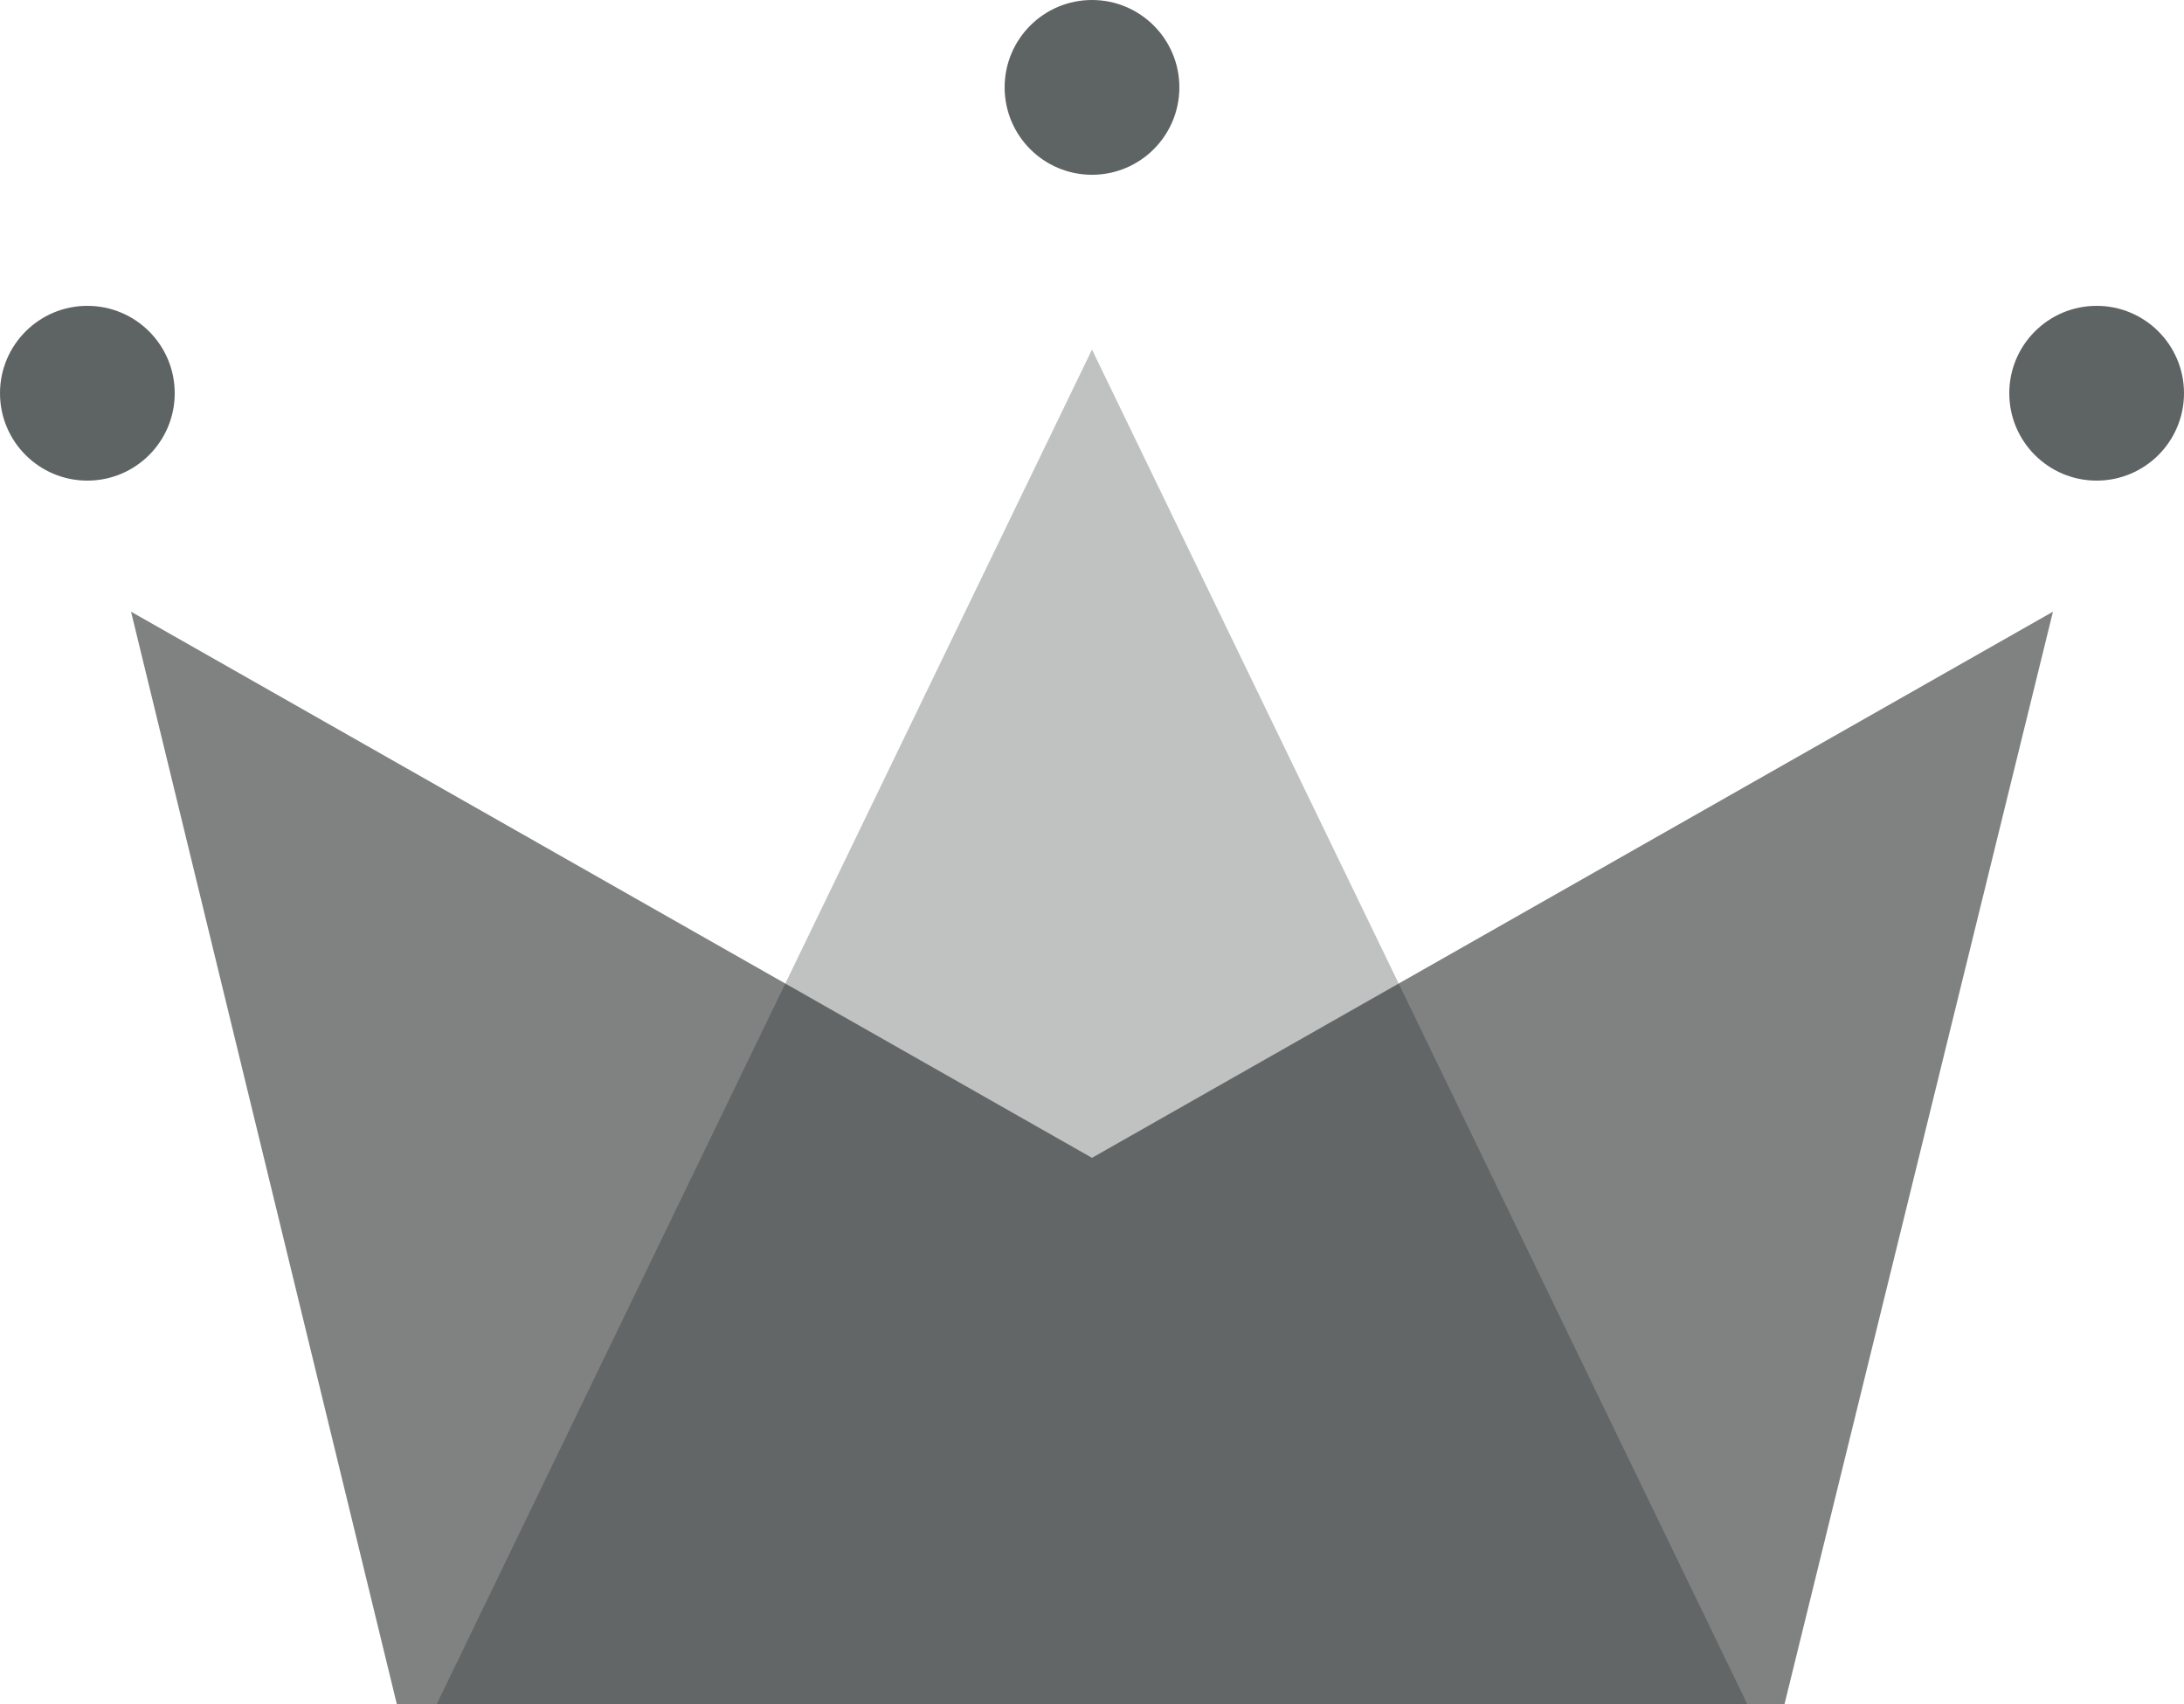
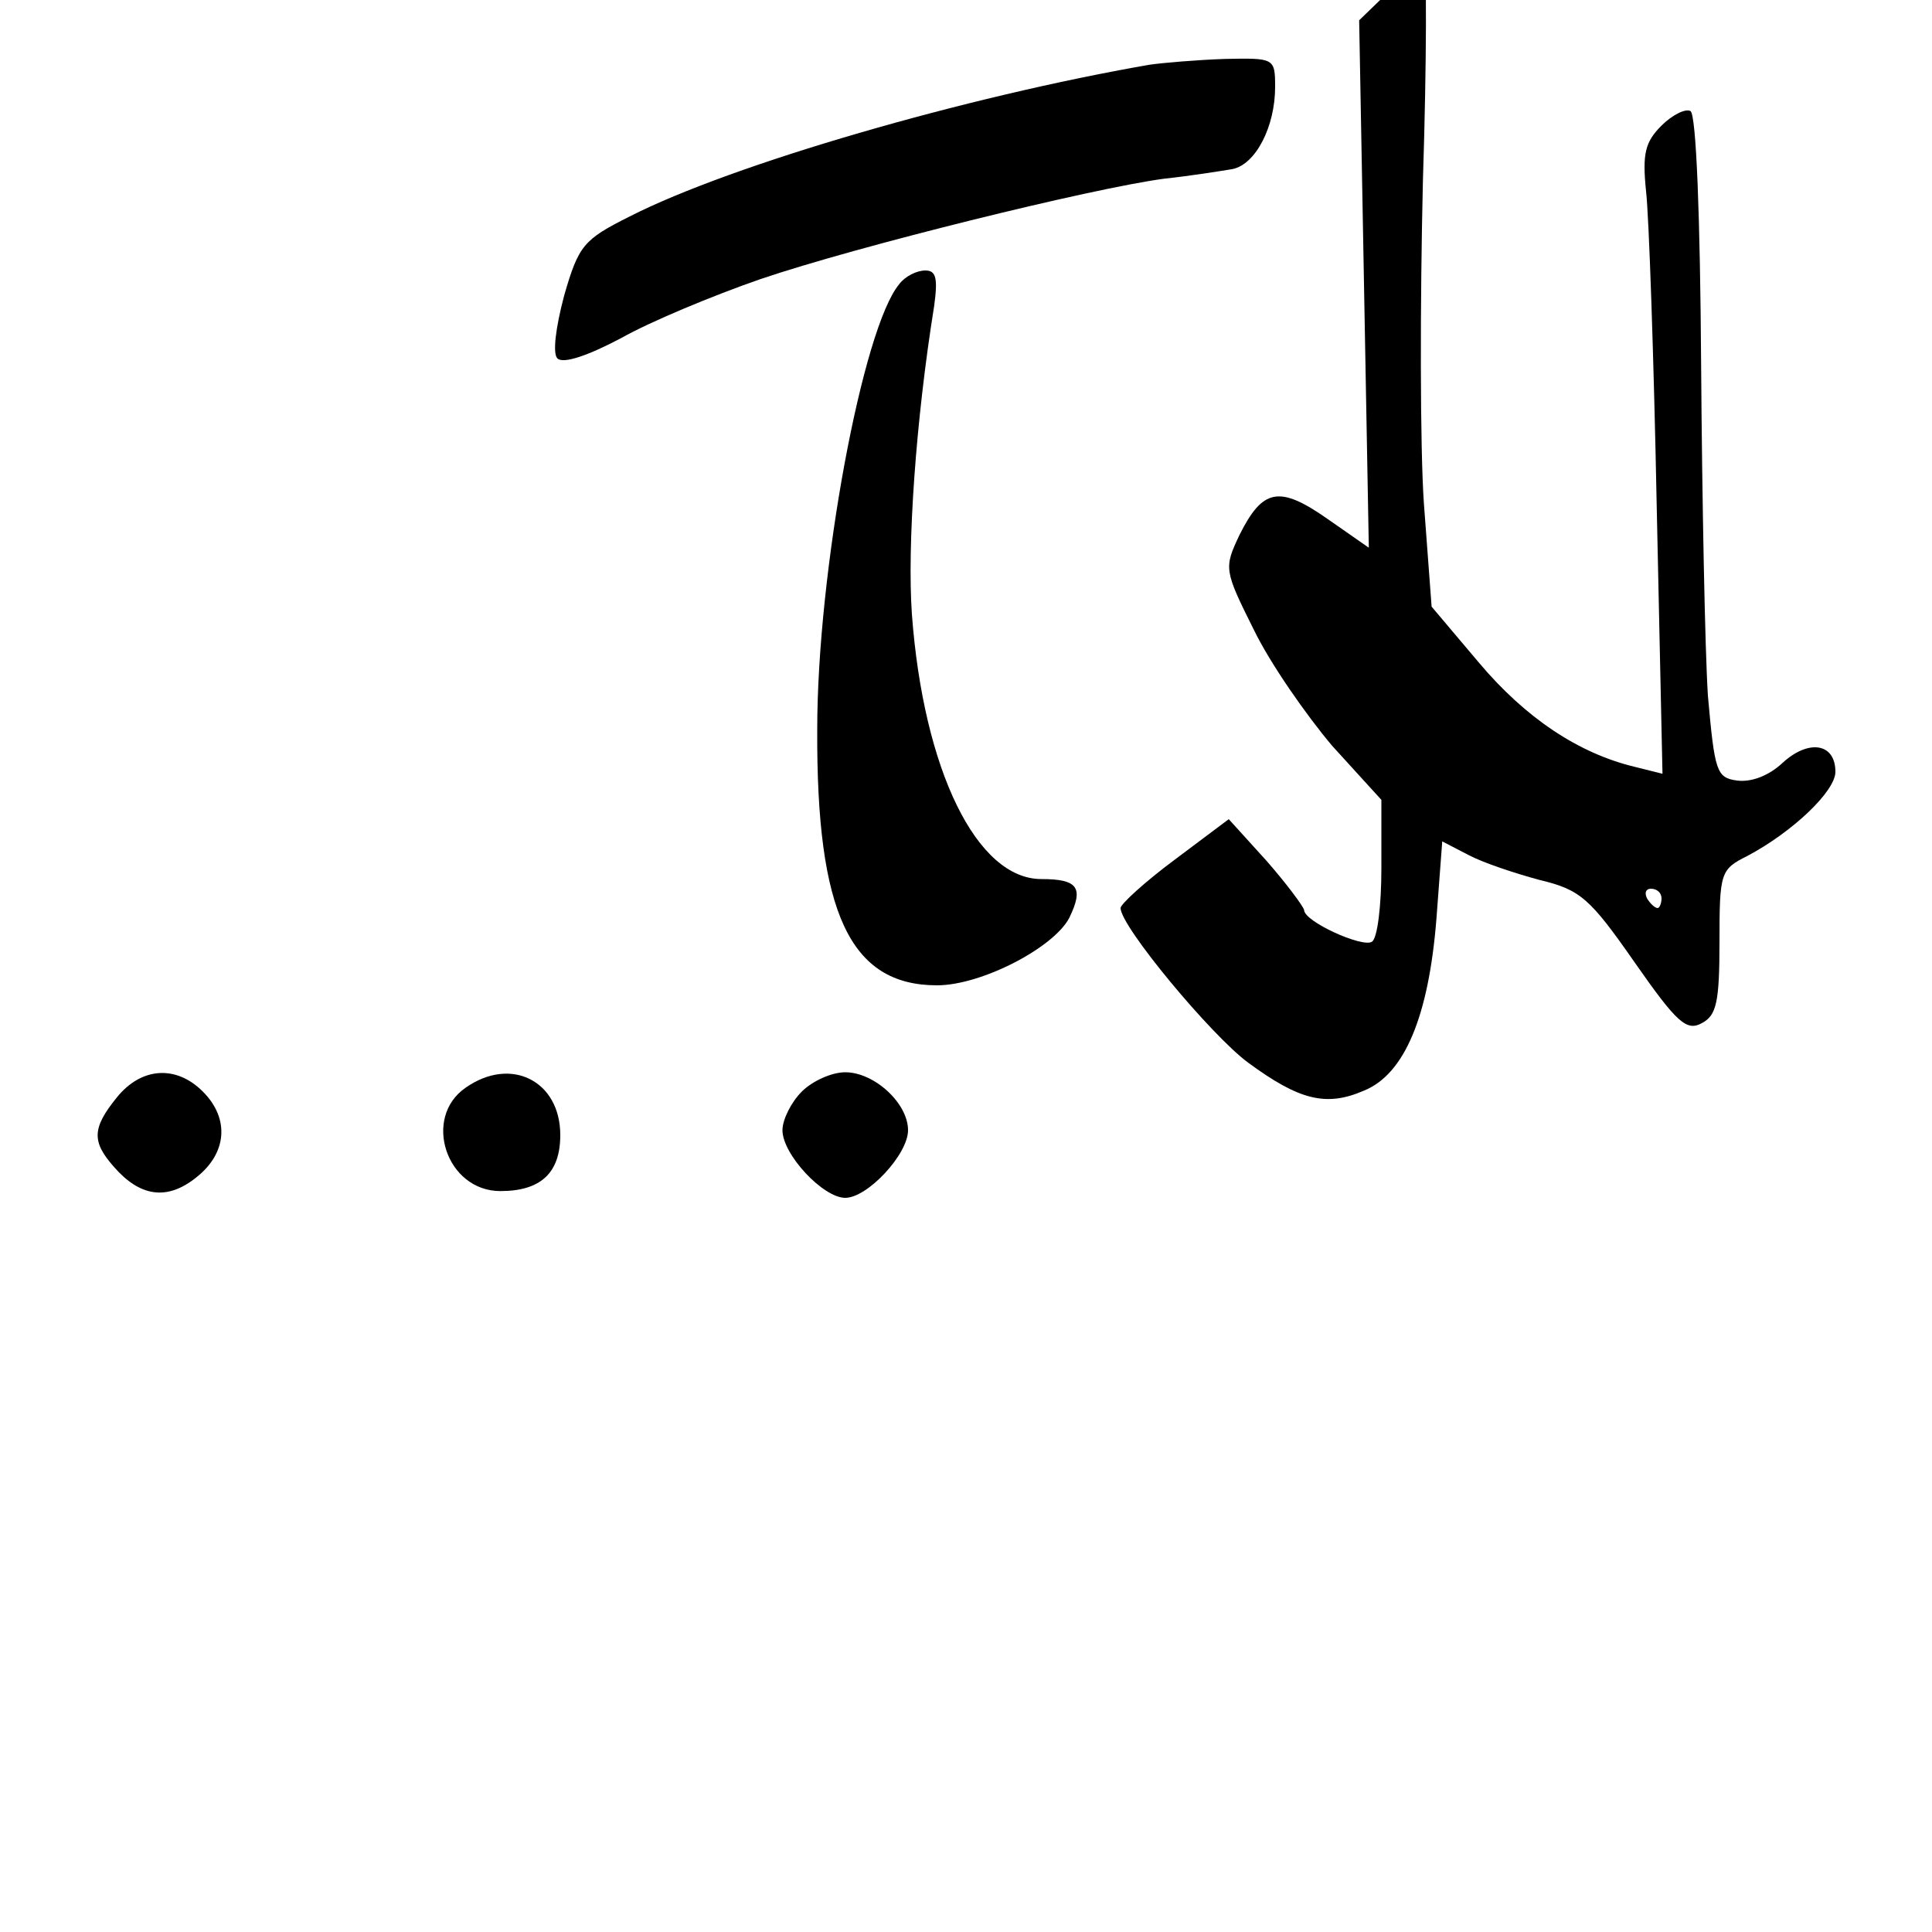
- <svg xmlns="http://www.w3.org/2000/svg" width="50px" height="39px" viewBox="0 0 50 39" version="1.1">
-   <g id="WiP" stroke="none" stroke-width="1" fill="none" fill-rule="evenodd">
-     <g id="Artboard" transform="translate(-90, -38)">
-       <g id="Group" transform="translate(90, 38)">
-         <polygon id="Rectangle" fill="#808282" points="3 14 25 26.5 47 14 40.855 39 9.084 39" />
-         <polygon id="Triangle" fill-opacity="0.263" fill="#101A1A" points="25 8 40 39 10 39" />
-         <circle id="Oval" fill="#5E6363" cx="2" cy="9" r="2" />
-         <circle id="Oval" fill="#5E6363" cx="25" cy="2" r="2" />
-         <circle id="Oval" fill="#5E6363" cx="48" cy="9" r="2" />
-       </g>
-     </g>
+ <svg xmlns="http://www.w3.org/2000/svg" version="1.0" width="60pt" height="60pt" viewBox="0 40 200 200" preserveAspectRatio="xMidYMid meet">
+   <g transform="translate(0,200) scale(0.1,-0.1)" fill="#000000" stroke="none">
+     <path d="M1438 1609 l-31 -30 5 -273 5 -273 -43 30 c-50 35 -67 31 -91 -17 -16 -34 -16 -36 15 -98 17 -35 54 -88 81 -120 l51 -56 0 -71 c0 -38 -4 -73 -10 -76 -10 -6 -70 21 -70 33 -1 4 -18 27 -39 51 l-39 43 -56 -42 c-31 -23 -56 -46 -56 -50 0 -19 94 -132 132 -160 53 -39 81 -46 120 -29 42 17 67 77 75 178 l6 80 27 -14 c15 -8 48 -19 74 -26 42 -10 52 -19 98 -85 44 -63 54 -72 70 -63 15 8 18 22 18 84 0 72 1 75 29 89 47 25 91 67 91 87 0 30 -28 34 -55 9 -14 -13 -32 -20 -47 -18 -21 3 -23 9 -30 88 -3 47 -6 201 -7 342 -1 153 -5 259 -11 263 -5 3 -19 -4 -30 -15 -17 -17 -20 -29 -16 -68 3 -26 8 -172 11 -325 l6 -278 -28 7 c-59 14 -114 51 -162 108 l-49 58 -8 107 c-4 58 -4 208 -1 334 4 125 4 227 1 227 -3 0 -19 -14 -36 -31z m282 -939 c0 -5 -2 -10 -4 -10 -3 0 -8 5 -11 10 -3 6 -1 10 4 10 6 0 11 -4 11 -10z" />
+     <path d="M1190 1533 c-190 -33 -432 -103 -538 -157 -48 -24 -53 -30 -68 -82 -9 -34 -12 -60 -7 -65 6 -6 32 3 66 21 30 17 95 44 144 61 100 34 343 94 418 104 28 3 59 8 71 10 24 5 44 44 44 85 0 30 -1 30 -52 29 -29 -1 -64 -4 -78 -6z" />
+     <path d="M931 1306 c-38 -45 -85 -298 -85 -461 -1 -190 34 -265 124 -265 46 0 121 39 137 70 15 31 9 40 -29 40 -67 0 -122 113 -134 274 -5 71 4 201 23 319 4 29 2 37 -9 37 -9 0 -21 -6 -27 -14z" />
+     <path d="M121 464 c-26 -32 -26 -46 -3 -72 27 -31 55 -35 85 -11 32 25 35 61 7 89 -28 28 -64 25 -89 -6z" />
+     <path d="M482 474 c-45 -31 -20 -107 36 -107 42 0 62 19 62 58 0 56 -51 82 -98 49z" />
+     <path d="M830 470 c-11 -11 -20 -29 -20 -40 0 -25 42 -70 65 -70 23 0 65 45 65 70 0 28 -35 60 -65 60 -14 0 -34 -9 -45 -20z" />
  </g>
</svg>
